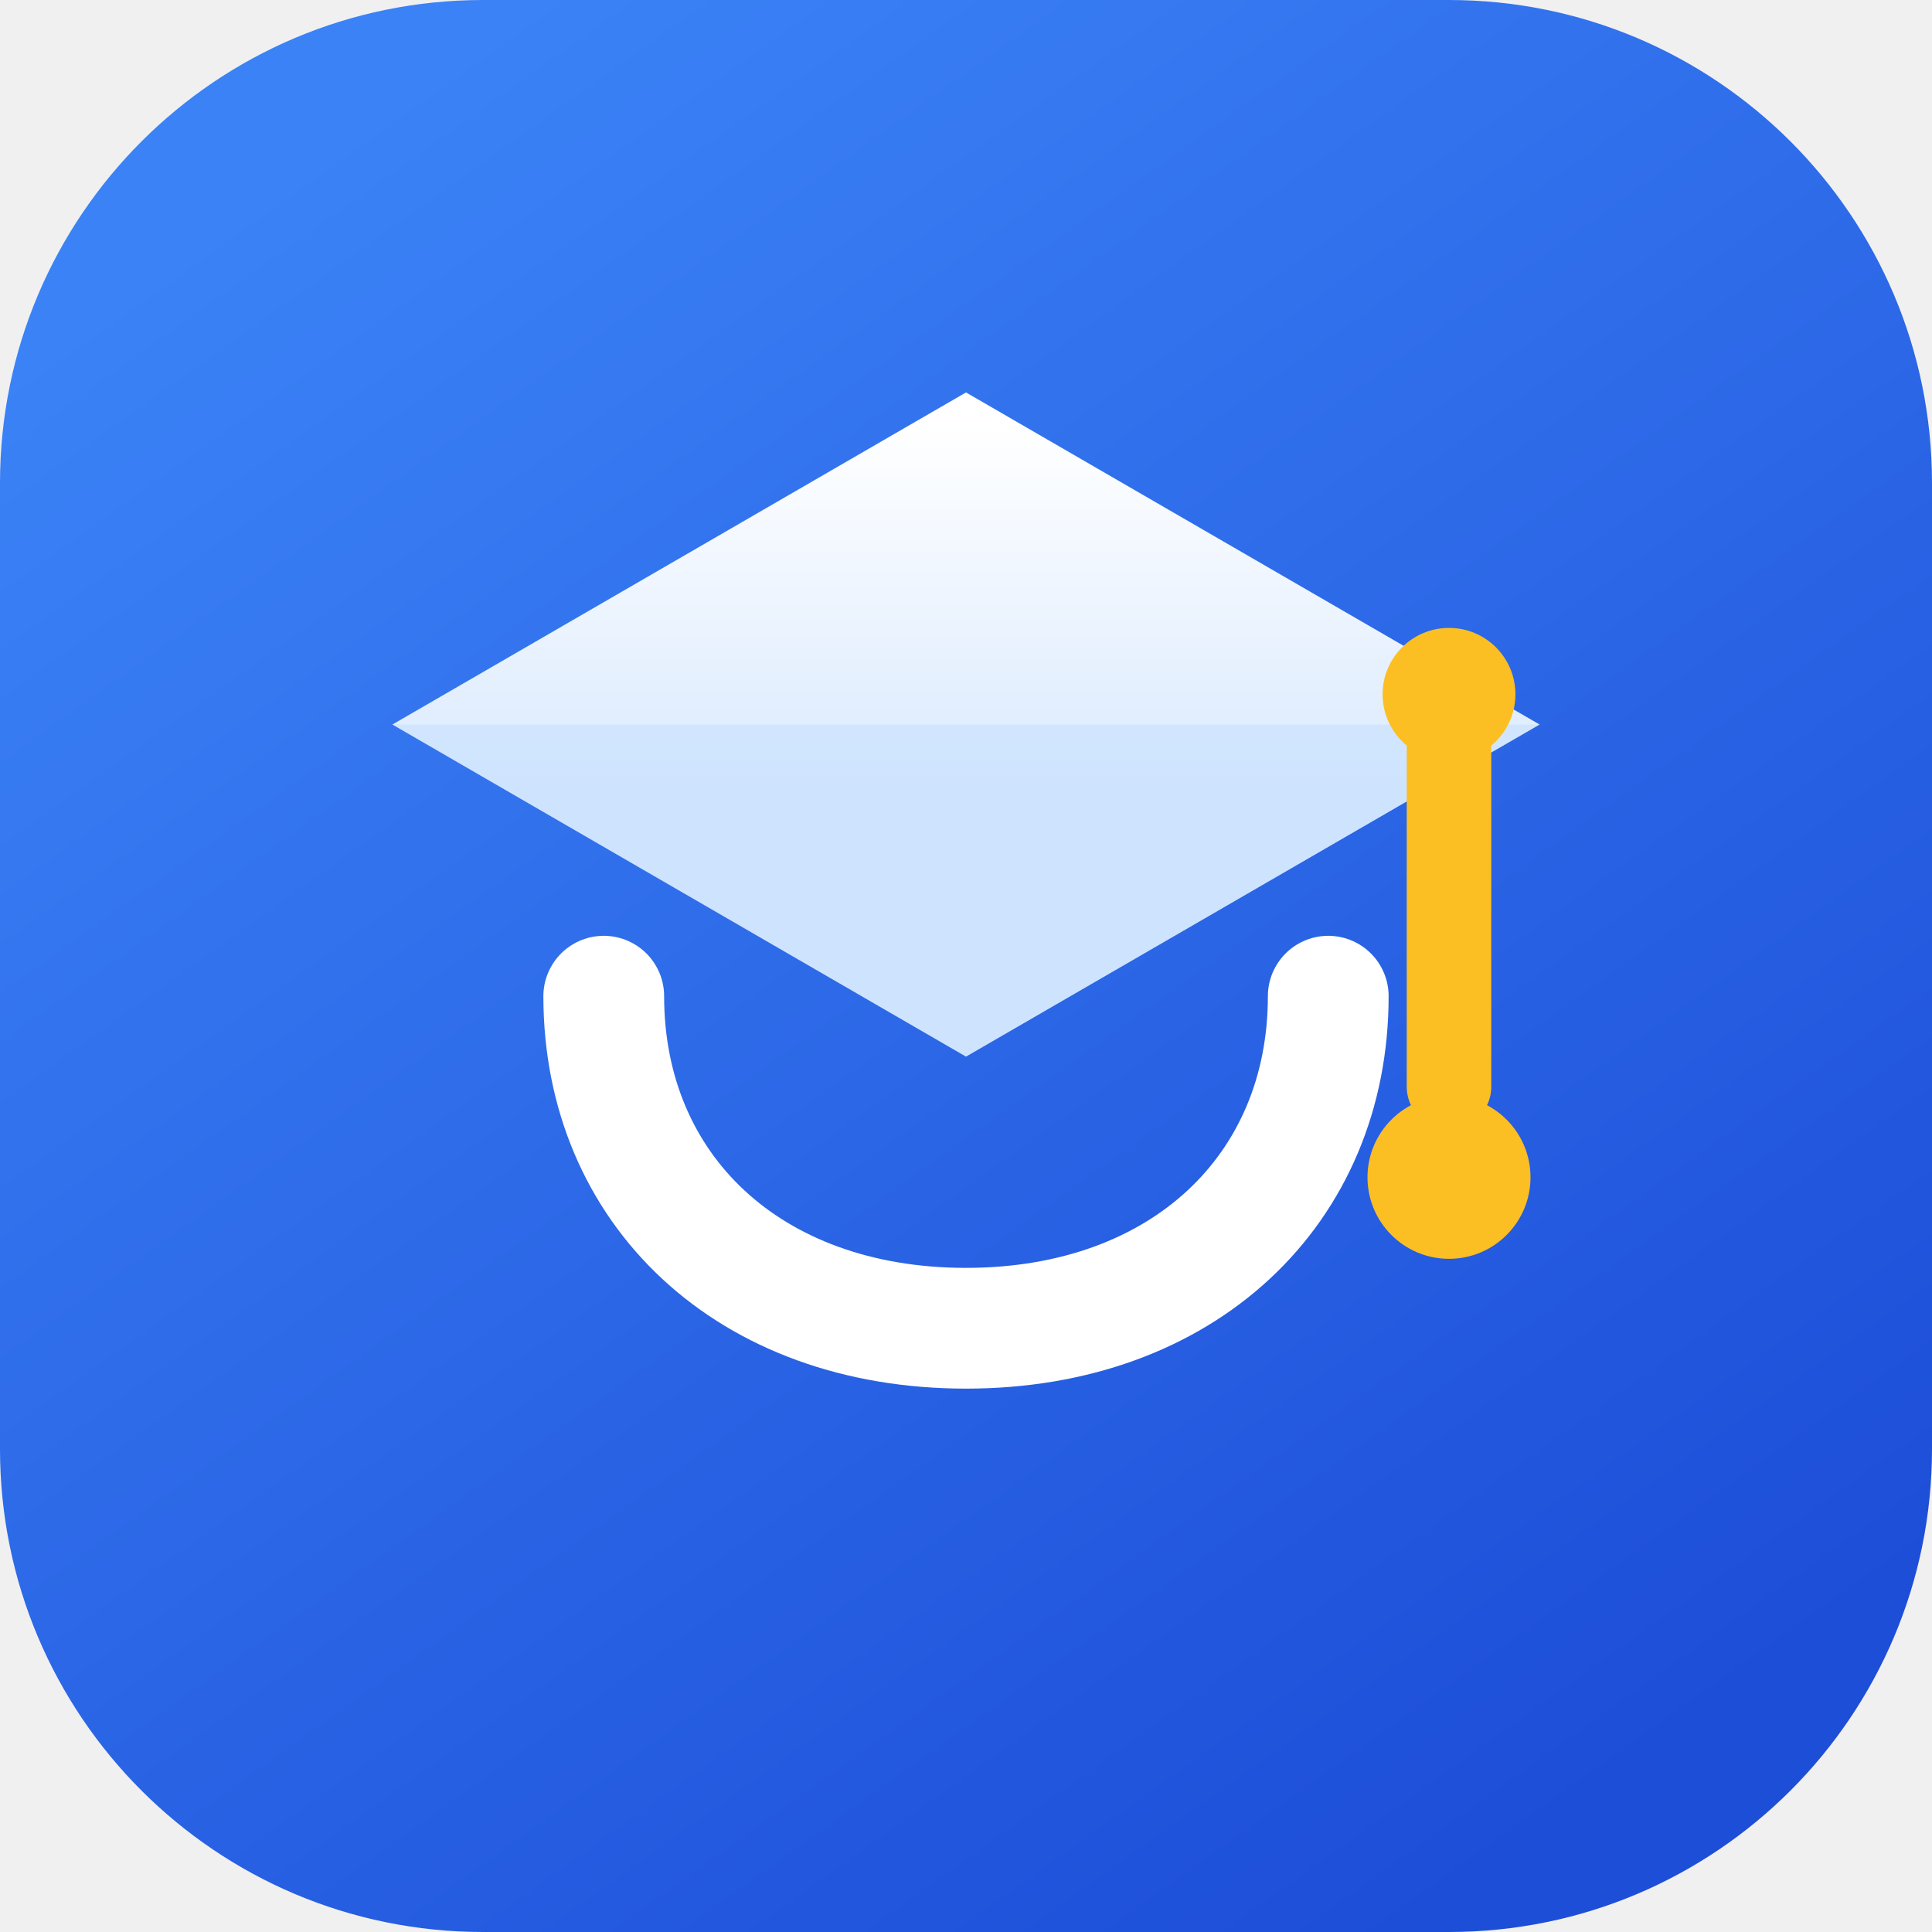
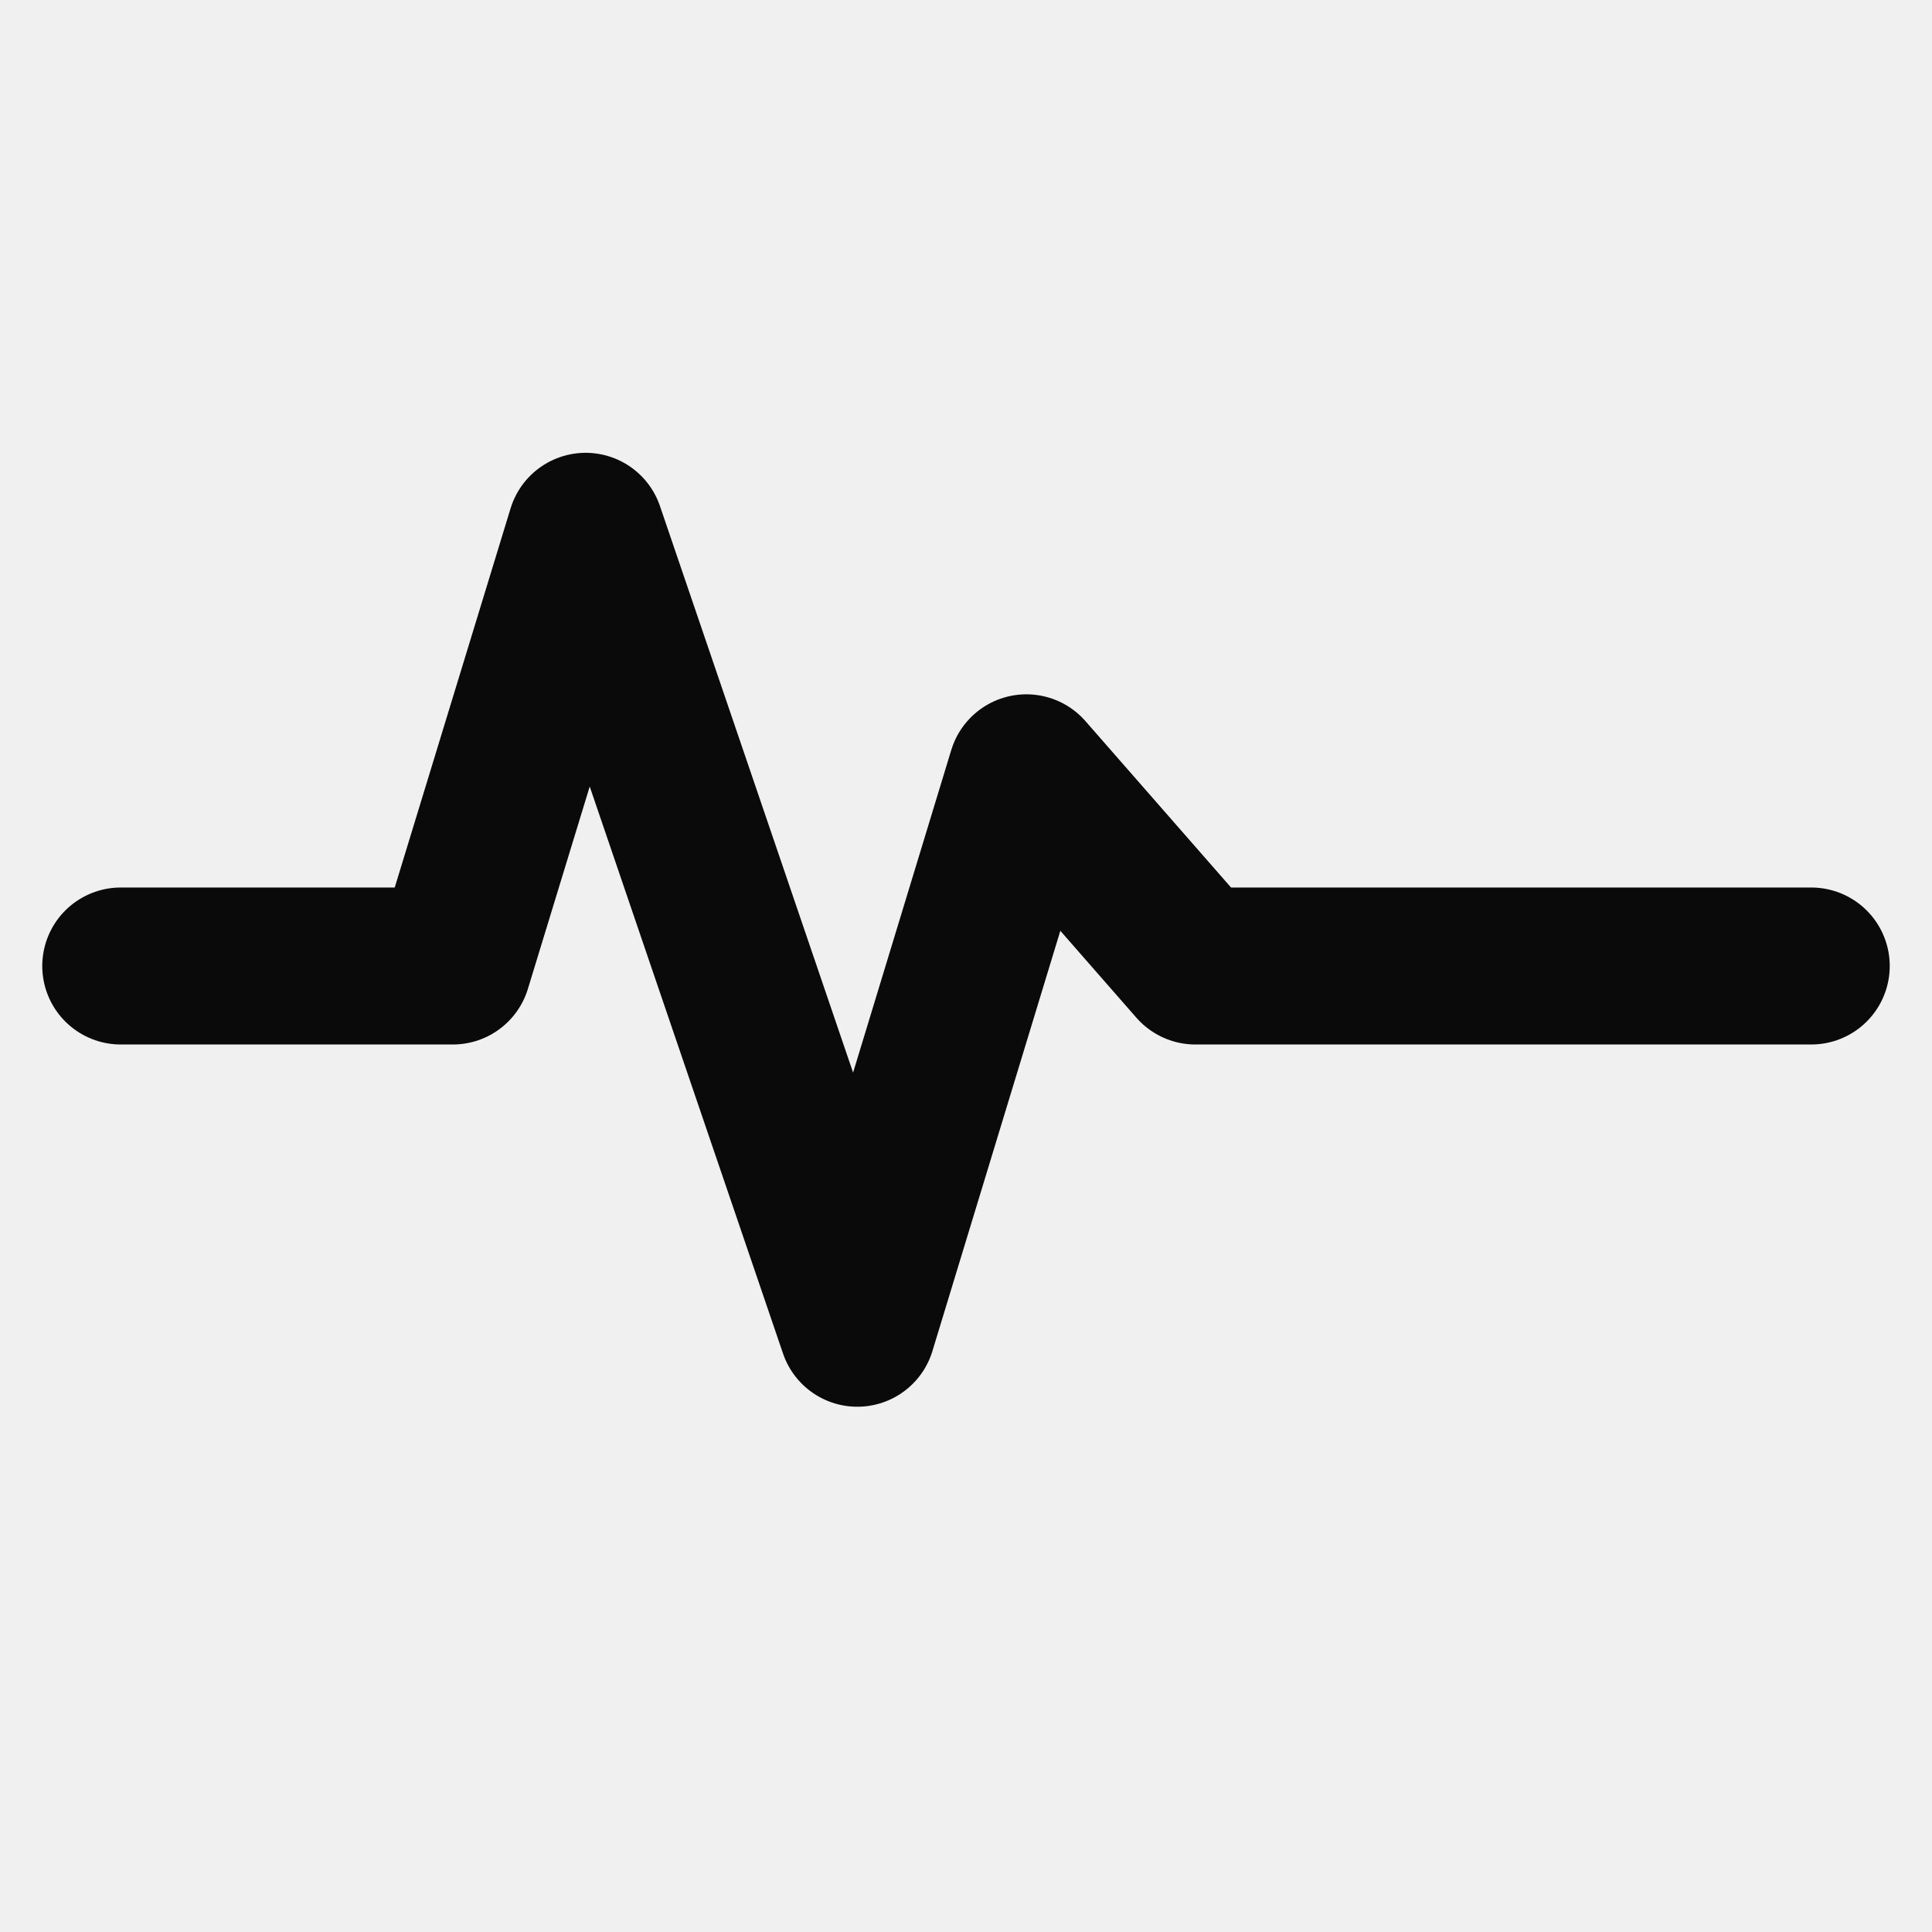
<svg xmlns="http://www.w3.org/2000/svg" viewBox="0 0 32 32" role="img" aria-label="EduPulse">
-   <defs>
-     <linearGradient id="bg" x1="6" y1="2" x2="26" y2="30" gradientUnits="userSpaceOnUse">
-       <stop stop-color="#3B82F6" />
-       <stop offset="1" stop-color="#1D4ED8" />
-     </linearGradient>
-     <linearGradient id="board" x1="16" y1="7" x2="16" y2="13" gradientUnits="userSpaceOnUse">
-       <stop stop-color="#FFFFFF" />
-       <stop offset="1" stop-color="#DBEAFE" />
-     </linearGradient>
-   </defs>
-   <rect width="32" height="32" rx="8" fill="url(#bg)" />
-   <path fill="url(#board)" d="M16 6.5 6.5 12 16 17.5 25.5 12 16 6.5Z" />
-   <path fill="#BFDBFE" d="M16 12 25.5 12 16 17.5 6.5 12 16 12Z" opacity="0.45" />
-   <path fill="none" stroke="#FFFFFF" stroke-width="2" stroke-linecap="round" d="M10 16.5c0 3.2 2.4 5.5 6 5.5s6-2.3 6-5.5" />
-   <path stroke="#FBBF24" stroke-width="1.4" stroke-linecap="round" d="M24 12.2v5.8" />
-   <circle cx="24" cy="19.5" r="1.35" fill="#FBBF24" />
-   <circle cx="24" cy="11.5" r="1.1" fill="#FBBF24" />
+   <style>
+     .pulse {
+       fill: none;
+       stroke: #0a0a0a;
+       stroke-width: 2.6;
+       stroke-linecap: round;
+       stroke-linejoin: round;
+     }
+     @media (prefers-color-scheme: dark) {
+       .pulse { stroke: #fafafa; }
+     }
+   </style>
+   <path class="pulse" d="M2 16h5.5l2.2-7.2L14.2 22l2.8-9.2L19.8 16H30" />
</svg>
